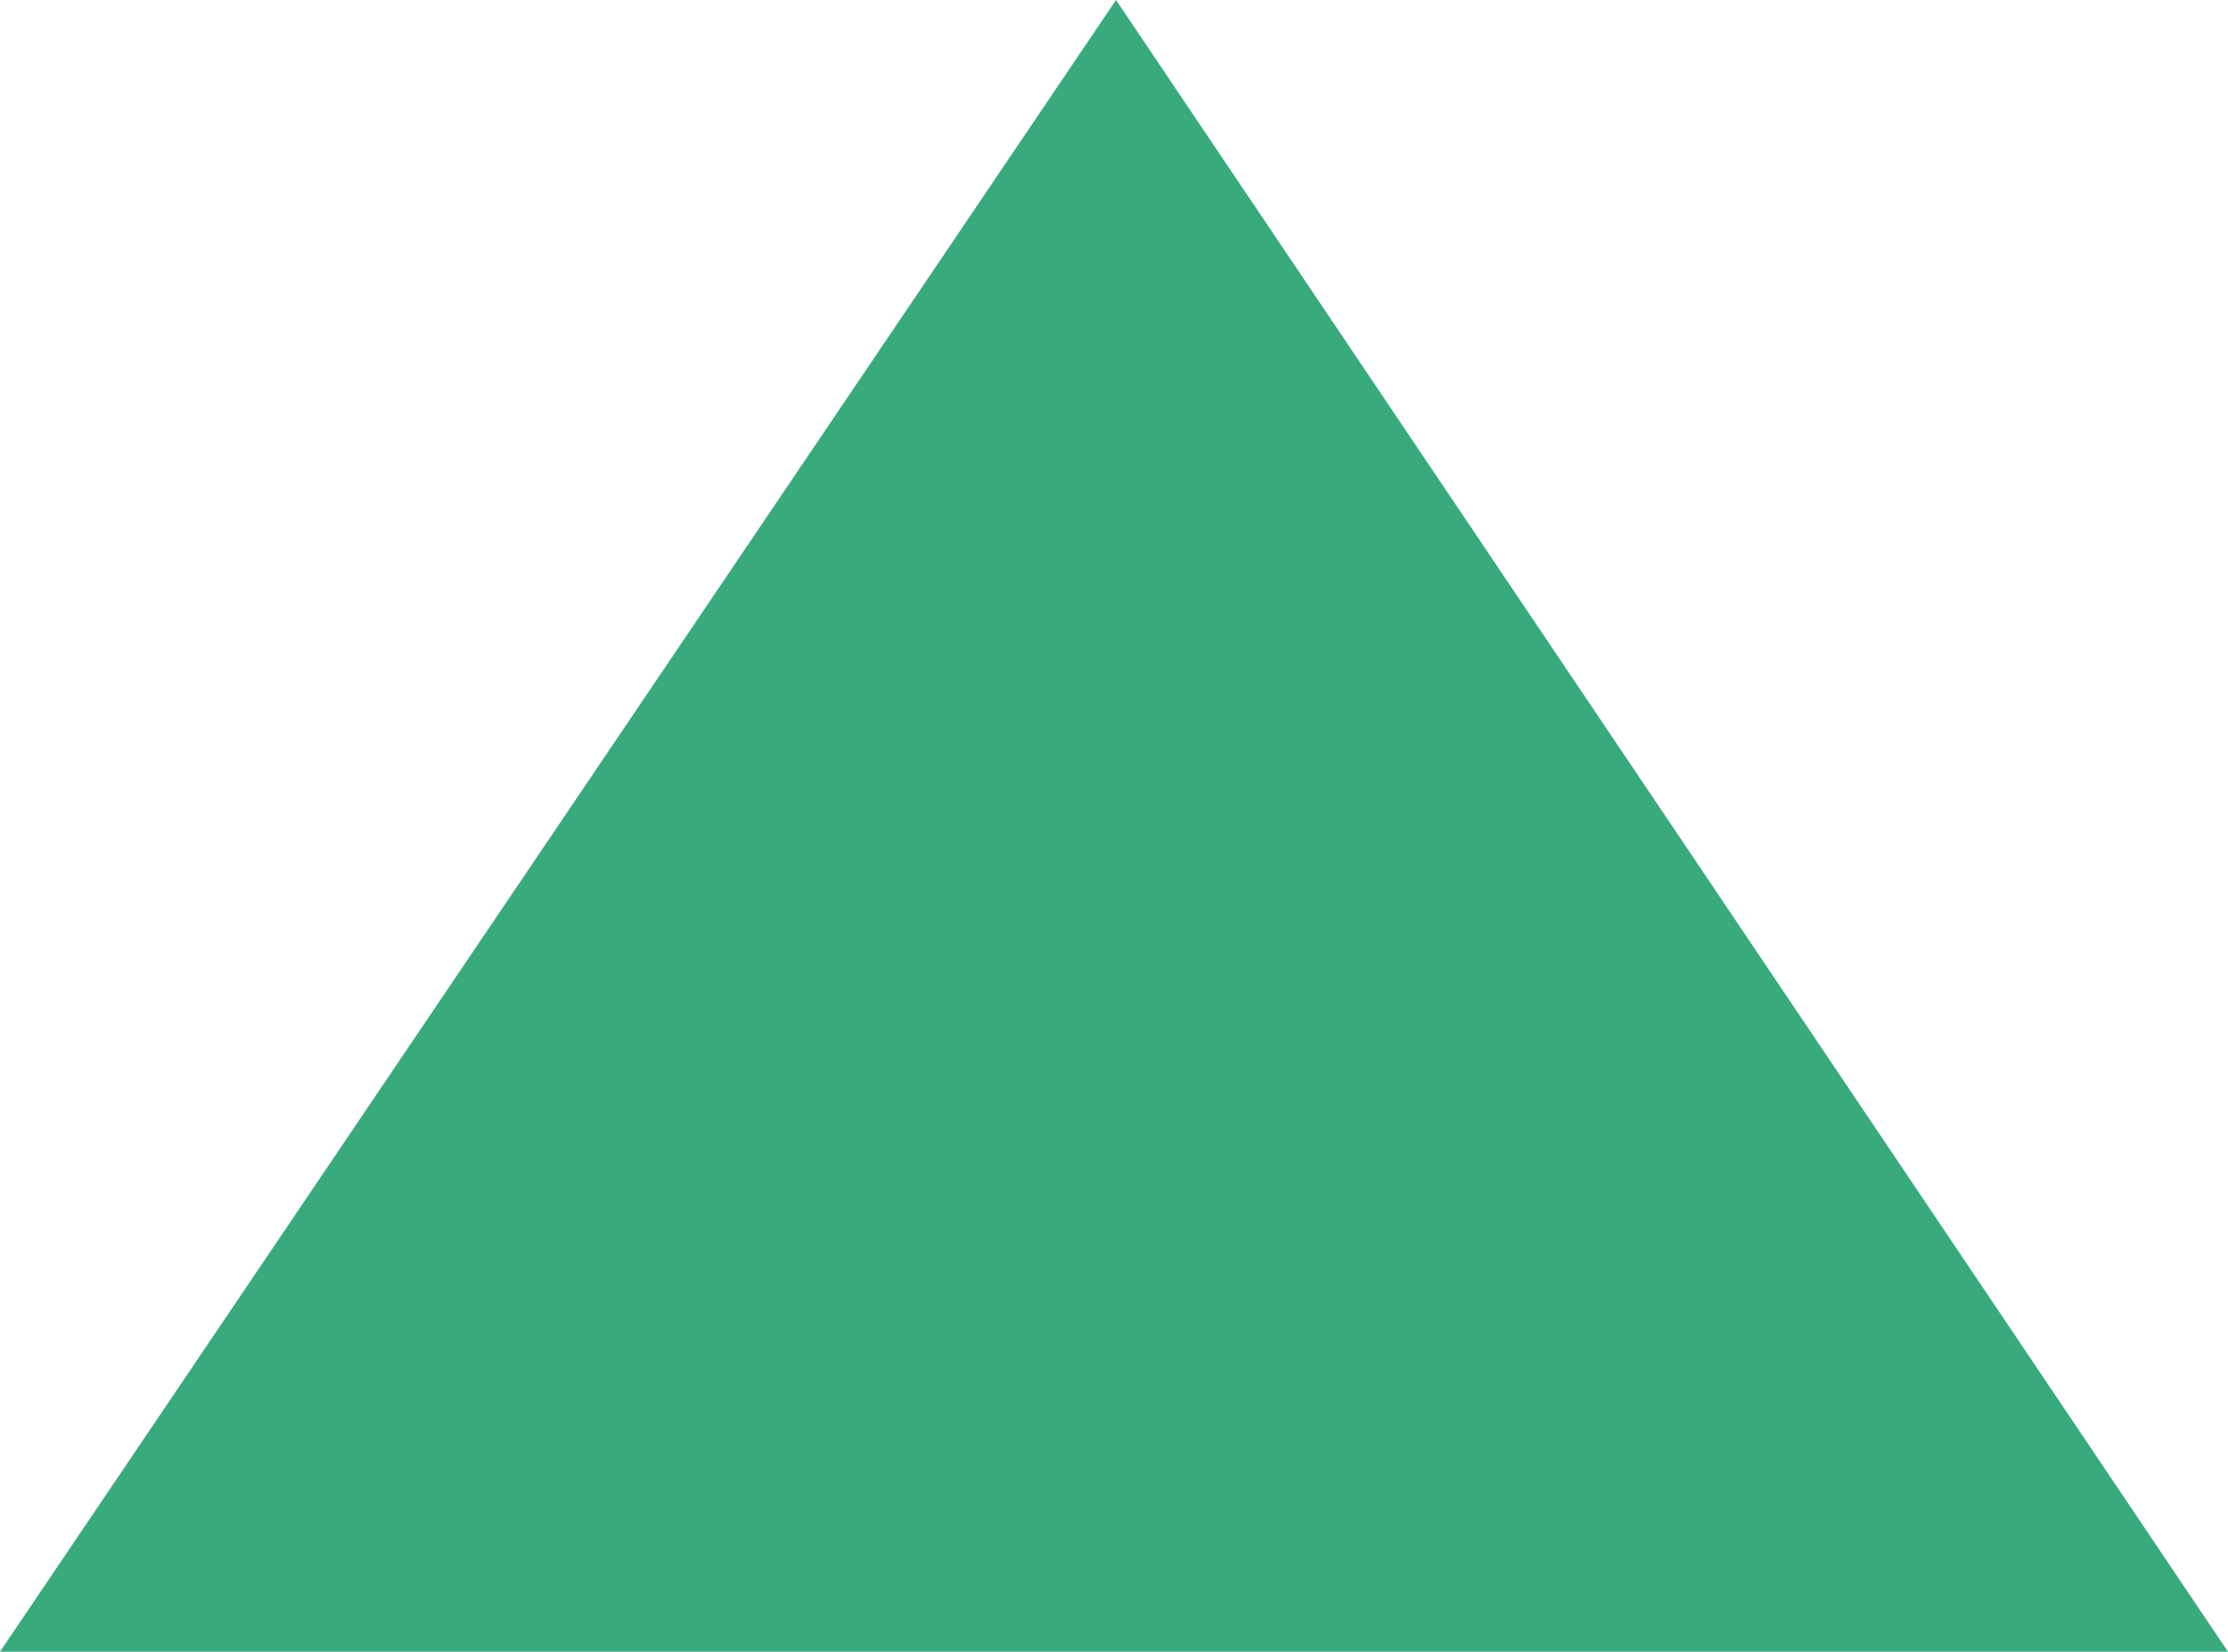
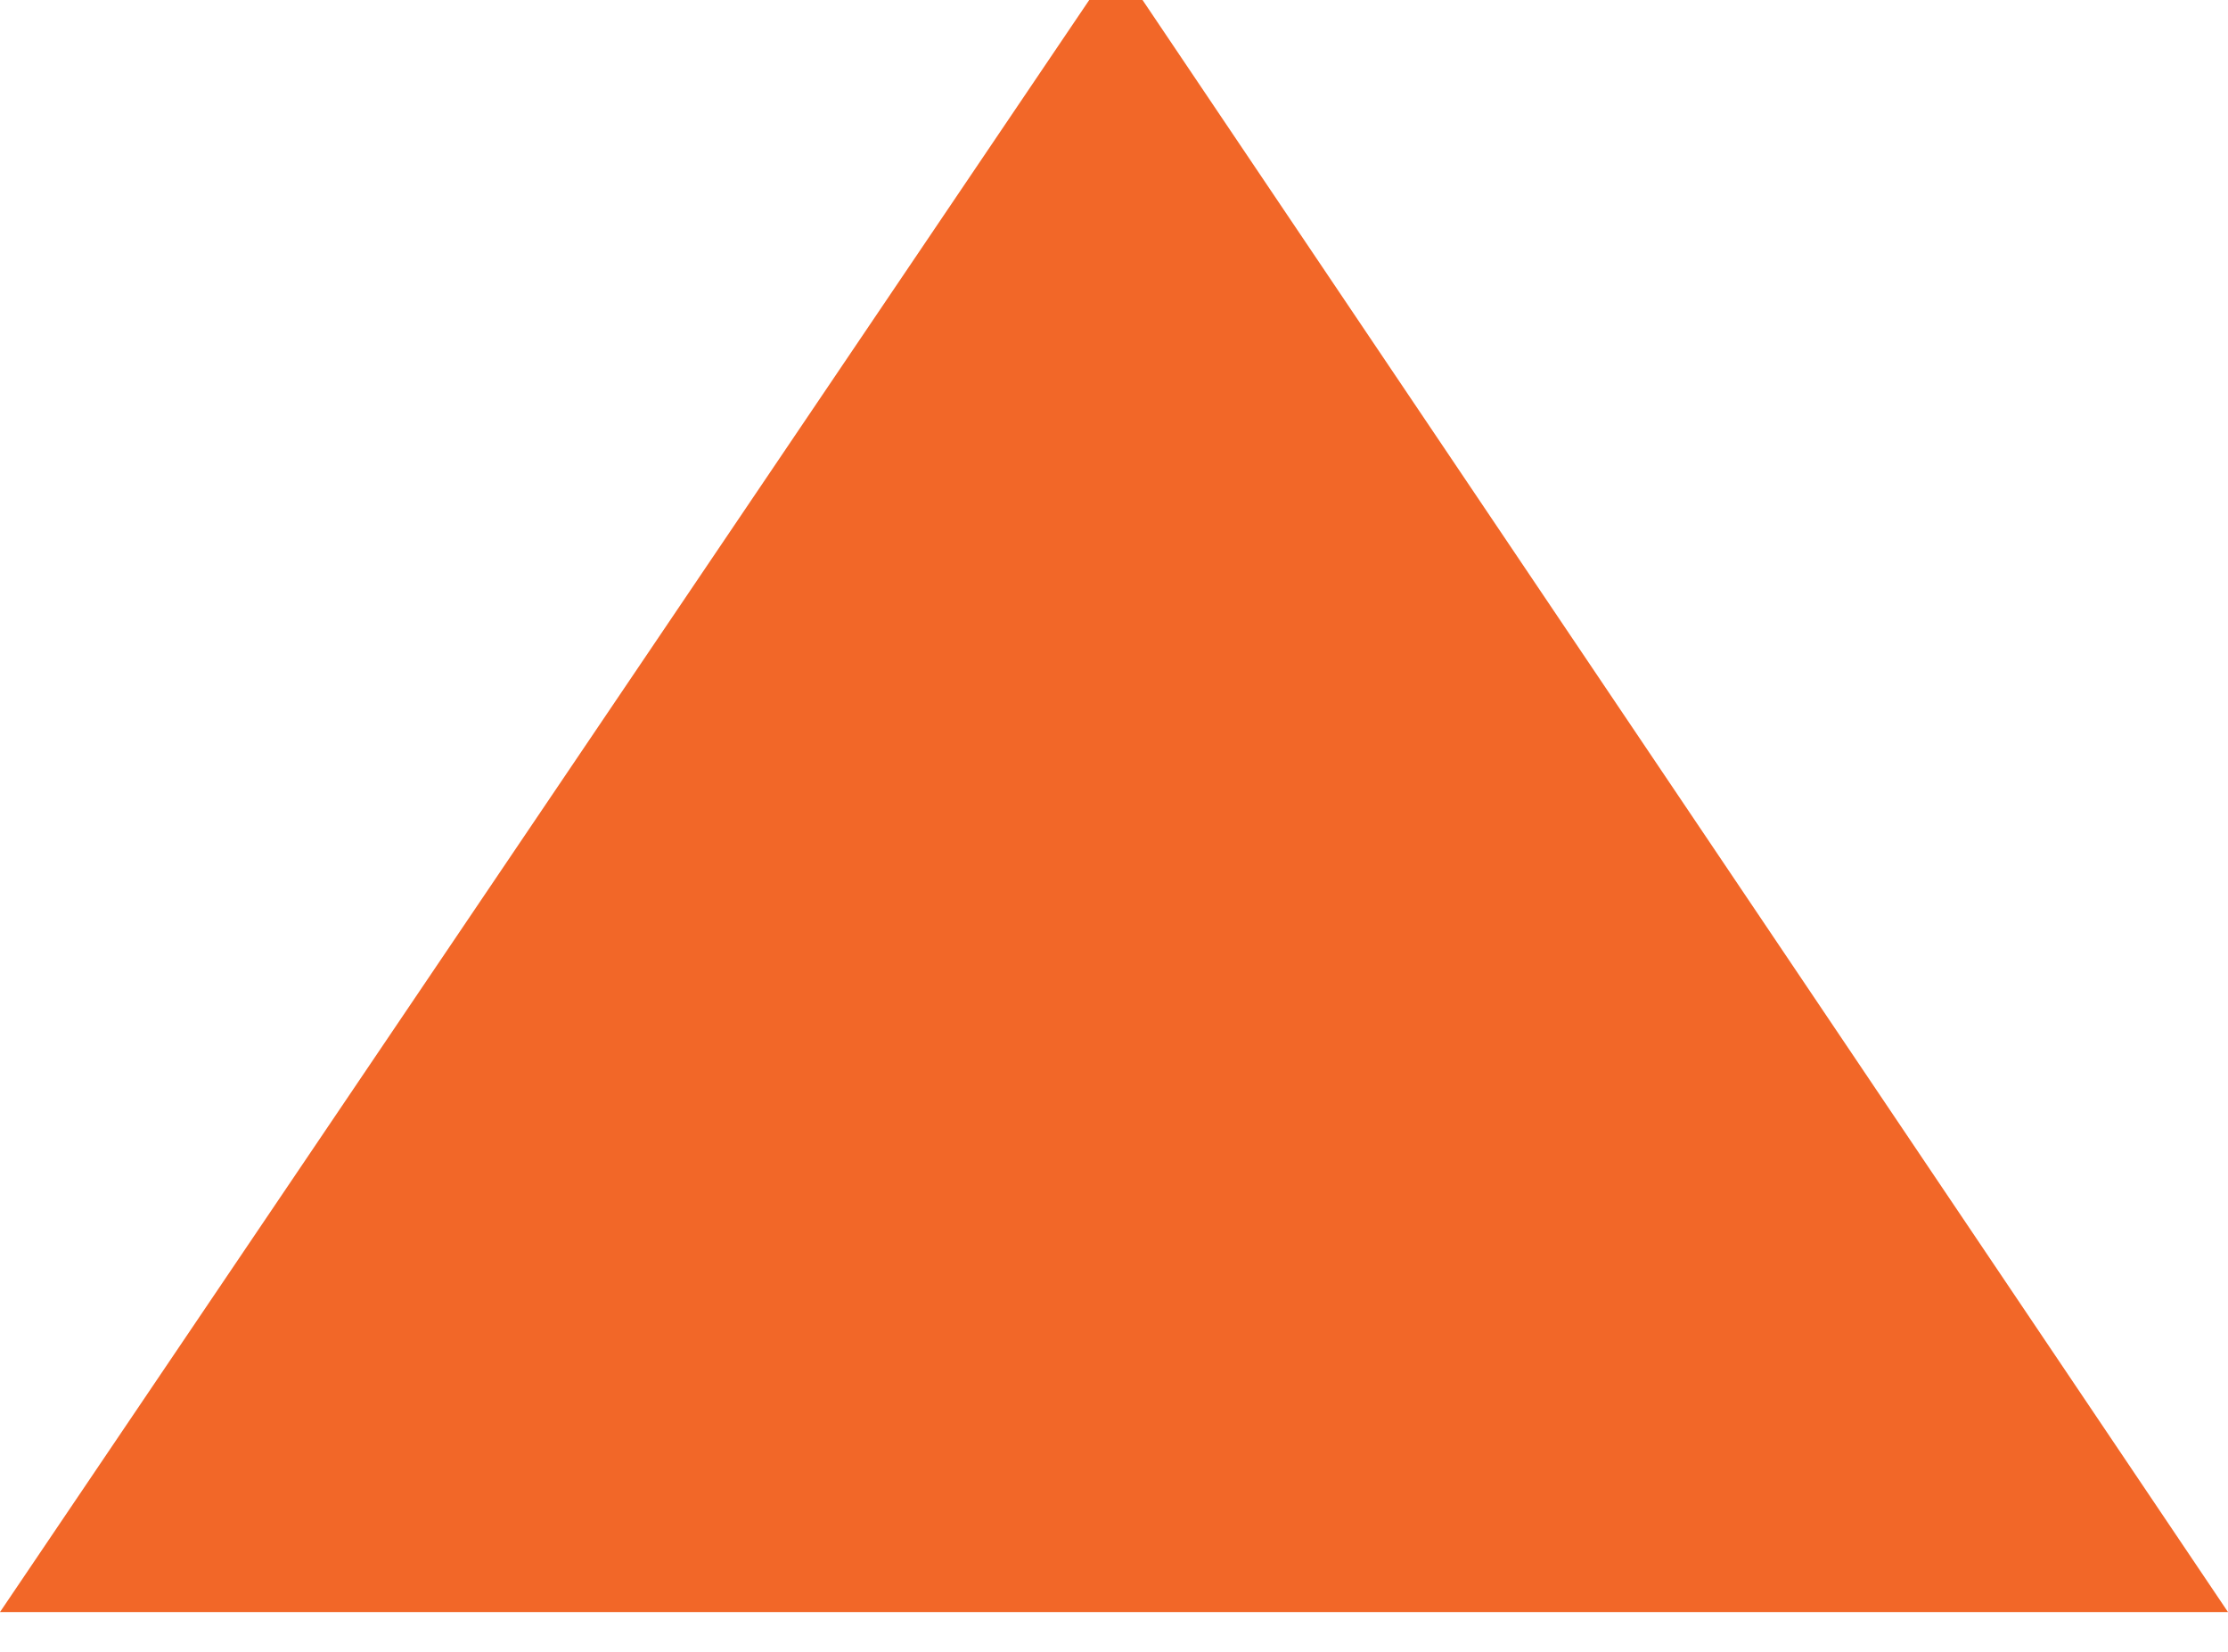
- <svg xmlns="http://www.w3.org/2000/svg" version="1.1" id="Laag_1" x="0px" y="0px" width="12.741px" height="9.447px" viewBox="0 -0.226 12.741 9.447" enable-background="new 0 -0.226 12.741 9.447" xml:space="preserve">
-   <polygon fill="#39AA7C" points="6.382,-0.226 0,9.221 12.741,9.221 " />
+ <svg xmlns="http://www.w3.org/2000/svg" version="1.1" id="Laag_1" x="0px" y="0px" width="12.742px" height="9.447px" viewBox="0 0 12.742 9.447" enable-background="new 0 0 12.742 9.447" xml:space="preserve">
+   <polygon fill="#F26728" points="6.382,-0.226 0,9.221 12.742,9.221 " />
</svg>
